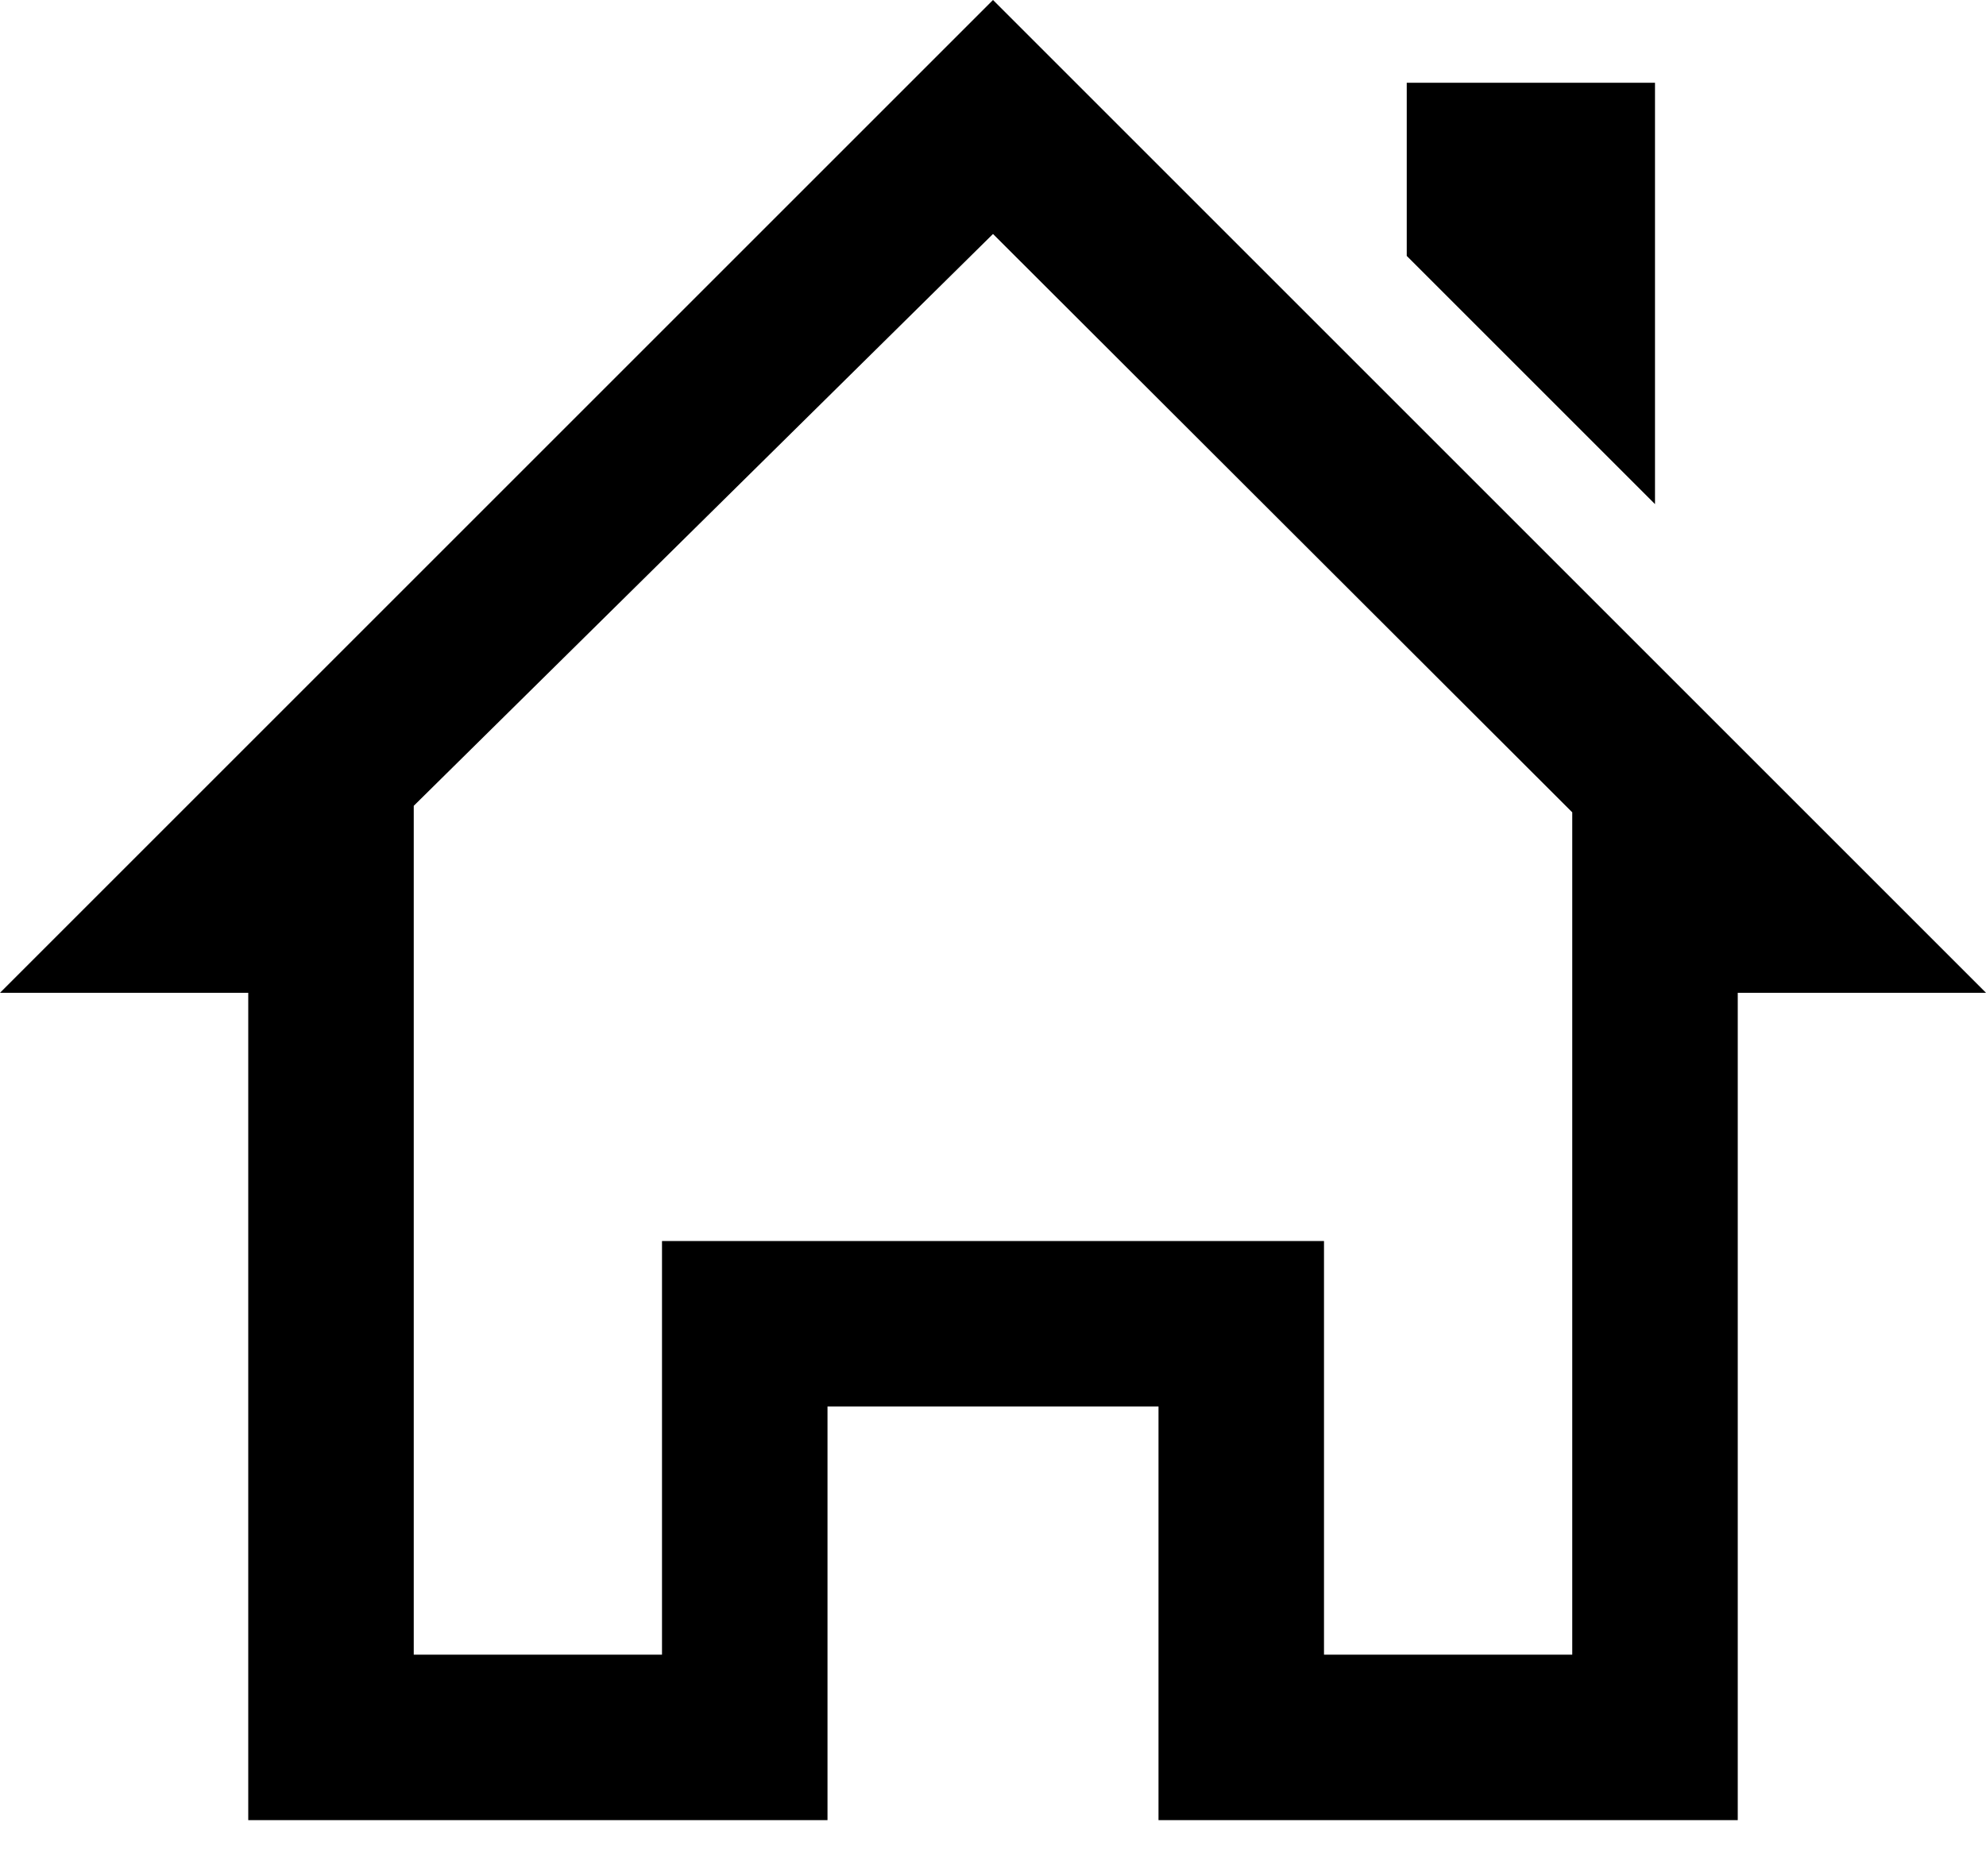
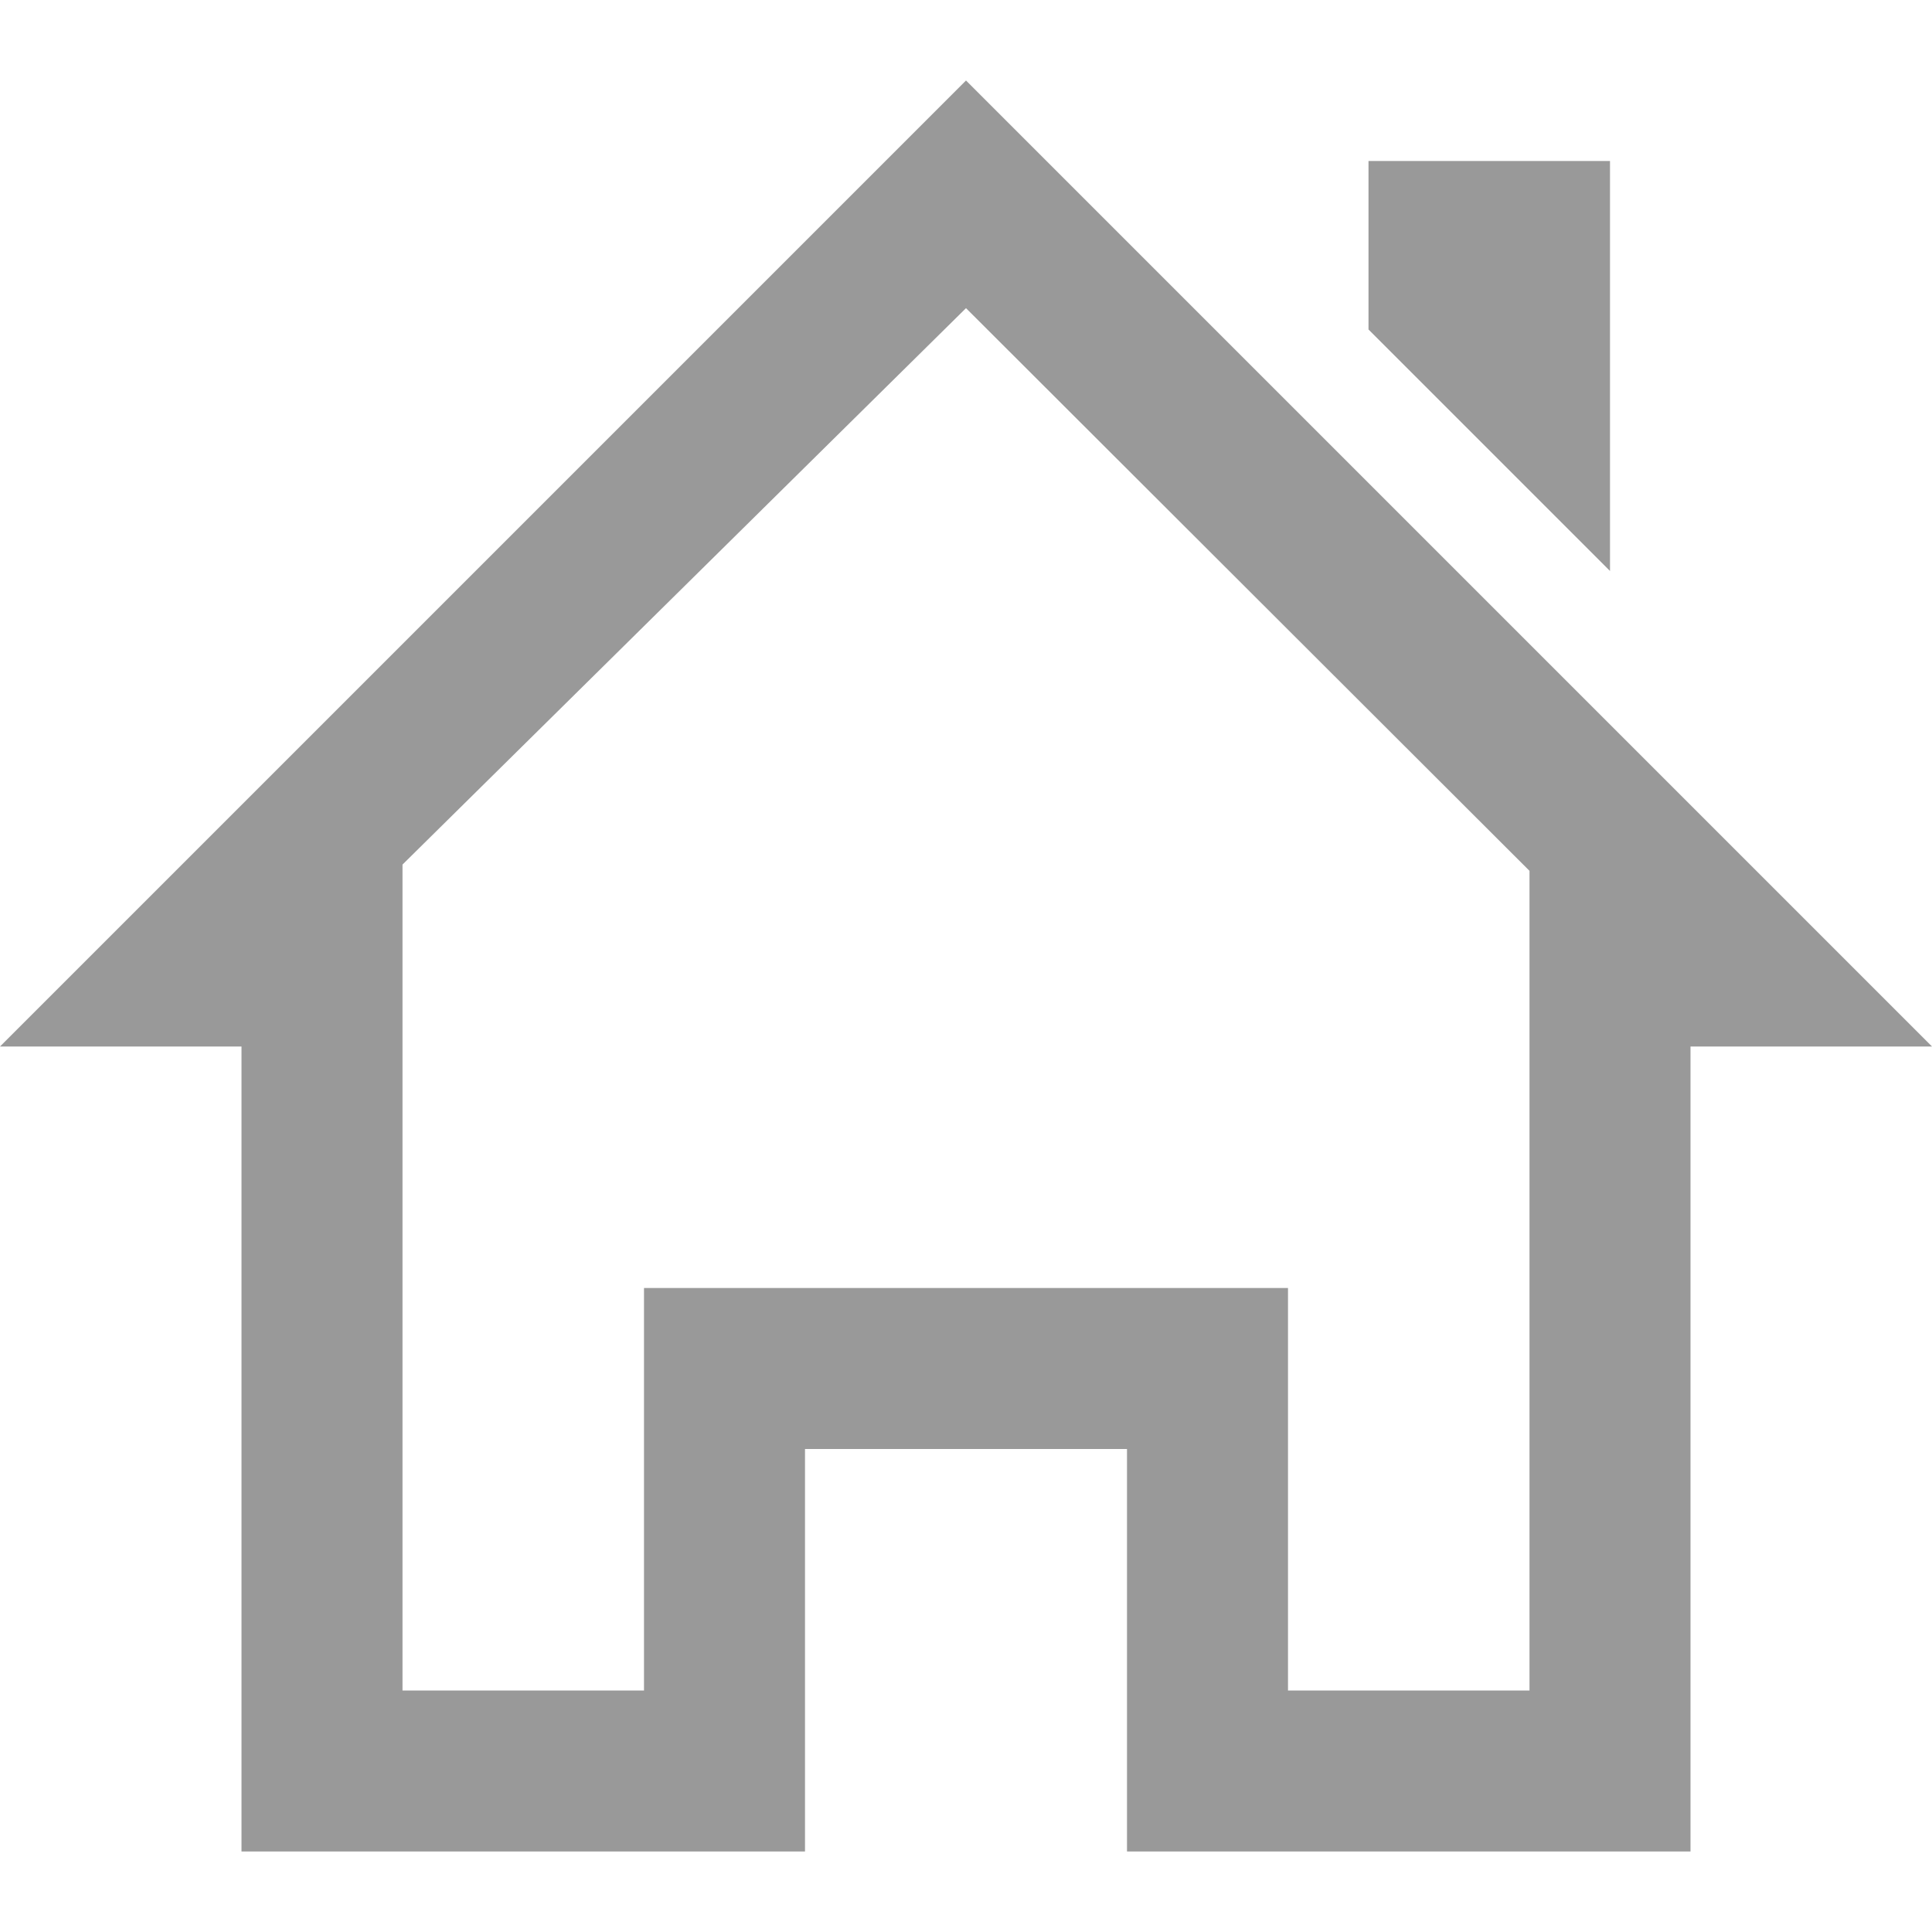
- <svg xmlns="http://www.w3.org/2000/svg" width="18" height="17" viewBox="0 0 18 17" fill="none">
-   <path d="M15 4.57V0.75H12.75V2.32L15 4.57ZM18 9L9 0L0 9H2.25V16.5H7.5V12.75H10.5V16.5H15.75V9H18ZM14.25 15H12V11.25H6V15H3.75V7.305L9 2.121L14.25 7.364V15Z" fill="#000" />
+ <svg xmlns="http://www.w3.org/2000/svg" width="24" height="24" viewBox="0 0 24 24" fill="none">
+   <path d="M20 7.093V2H17V4.093L20 7.093ZM24 13L12 1L0 13H3V23H10V18H14V23H21V13H24ZM19 21H16V16H8V21H5V10.74L12 3.828L19 10.818V21Z" fill="#999999" />
</svg>
